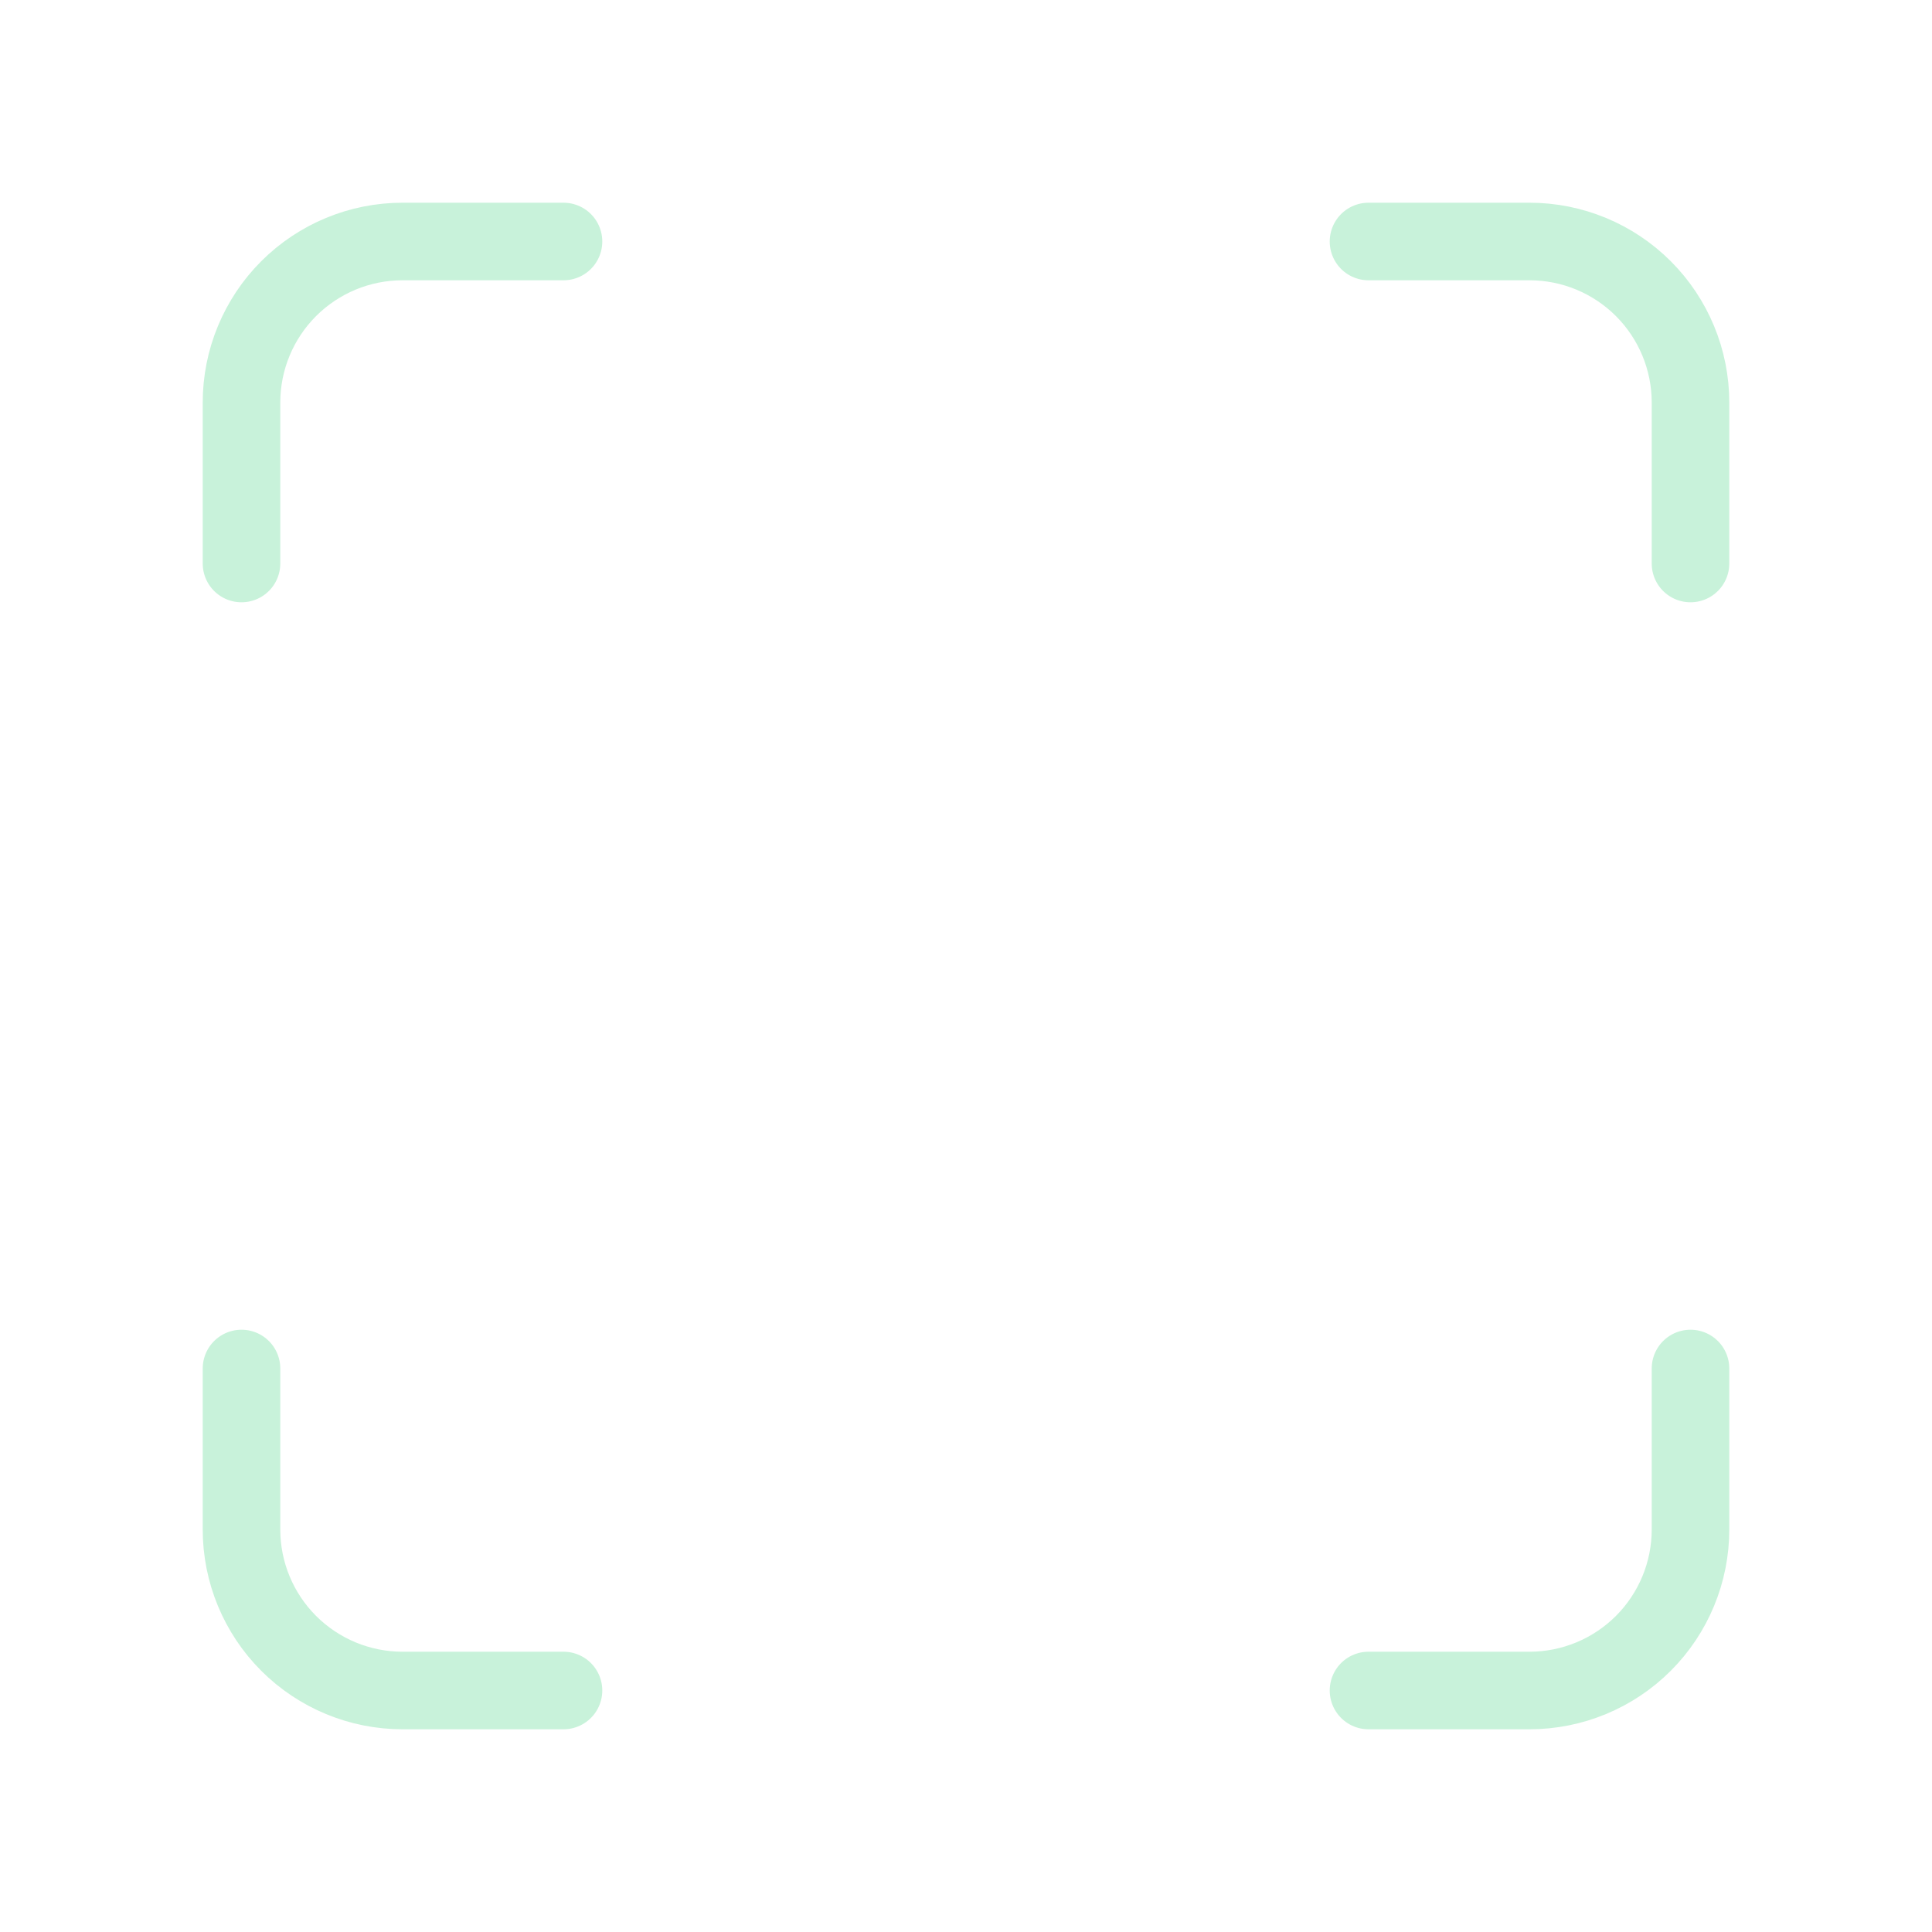
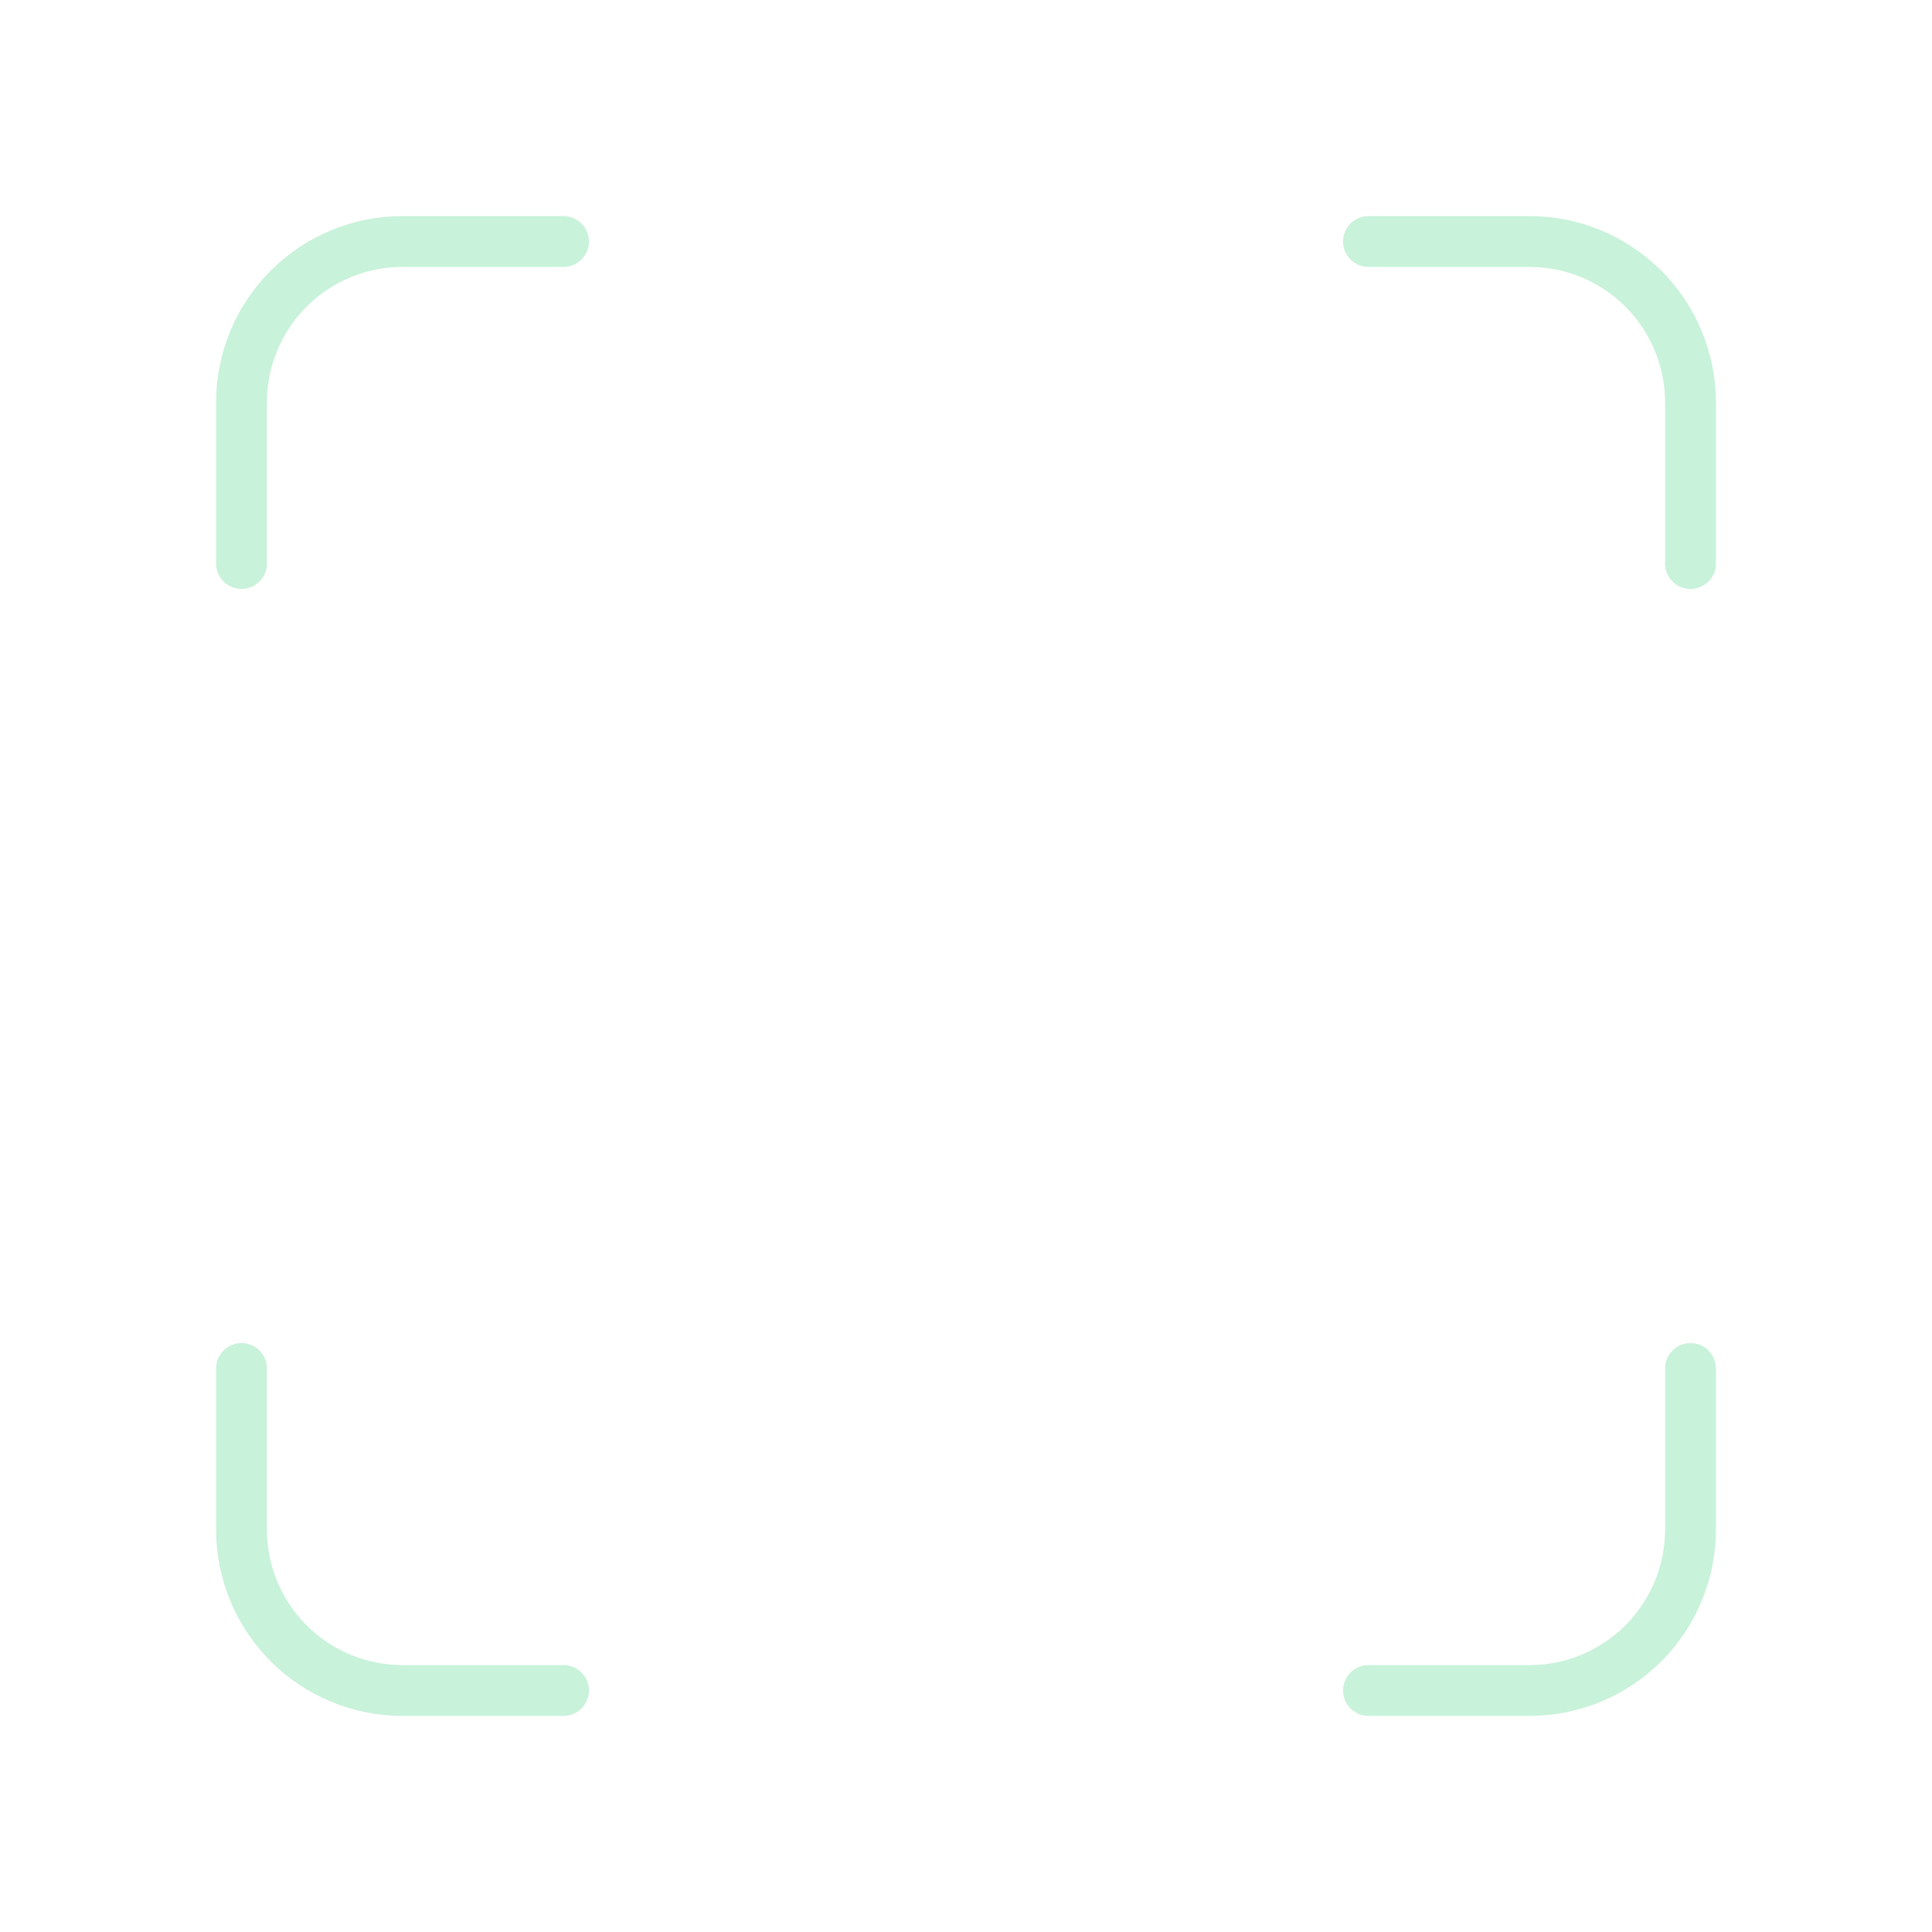
<svg xmlns="http://www.w3.org/2000/svg" width="190" height="190" viewBox="0 0 190 190" fill="none">
-   <path d="M23.75 55.417V39.583C23.75 35.384 25.418 31.357 28.387 28.387C31.357 25.418 35.384 23.75 39.583 23.75H55.417M23.75 134.583V150.417C23.75 154.616 25.418 158.643 28.387 161.613C31.357 164.582 35.384 166.25 39.583 166.25H55.417M134.583 23.75H150.417C154.616 23.75 158.643 25.418 161.613 28.387C164.582 31.357 166.25 35.384 166.25 39.583V55.417M134.583 166.25H150.417C154.616 166.25 158.643 164.582 161.613 161.613C164.582 158.643 166.25 154.616 166.25 150.417V134.583" stroke="#C8F2DA" stroke-width="7.628" stroke-linecap="round" stroke-linejoin="round" />
+   <path d="M23.75 55.417V39.583C23.75 35.384 25.418 31.357 28.387 28.387C31.357 25.418 35.384 23.75 39.583 23.75H55.417M23.75 134.583V150.417C23.75 154.616 25.418 158.643 28.387 161.613C31.357 164.582 35.384 166.25 39.583 166.25H55.417M134.583 23.75H150.417C154.616 23.75 158.643 25.418 161.613 28.387C164.582 31.357 166.25 35.384 166.25 39.583V55.417M134.583 166.25H150.417C154.616 166.25 158.643 164.582 161.613 161.613C164.582 158.643 166.25 154.616 166.25 150.417V134.583" stroke="#C8F2DA" stroke-width="5" stroke-linecap="round" stroke-linejoin="round" />
</svg>
